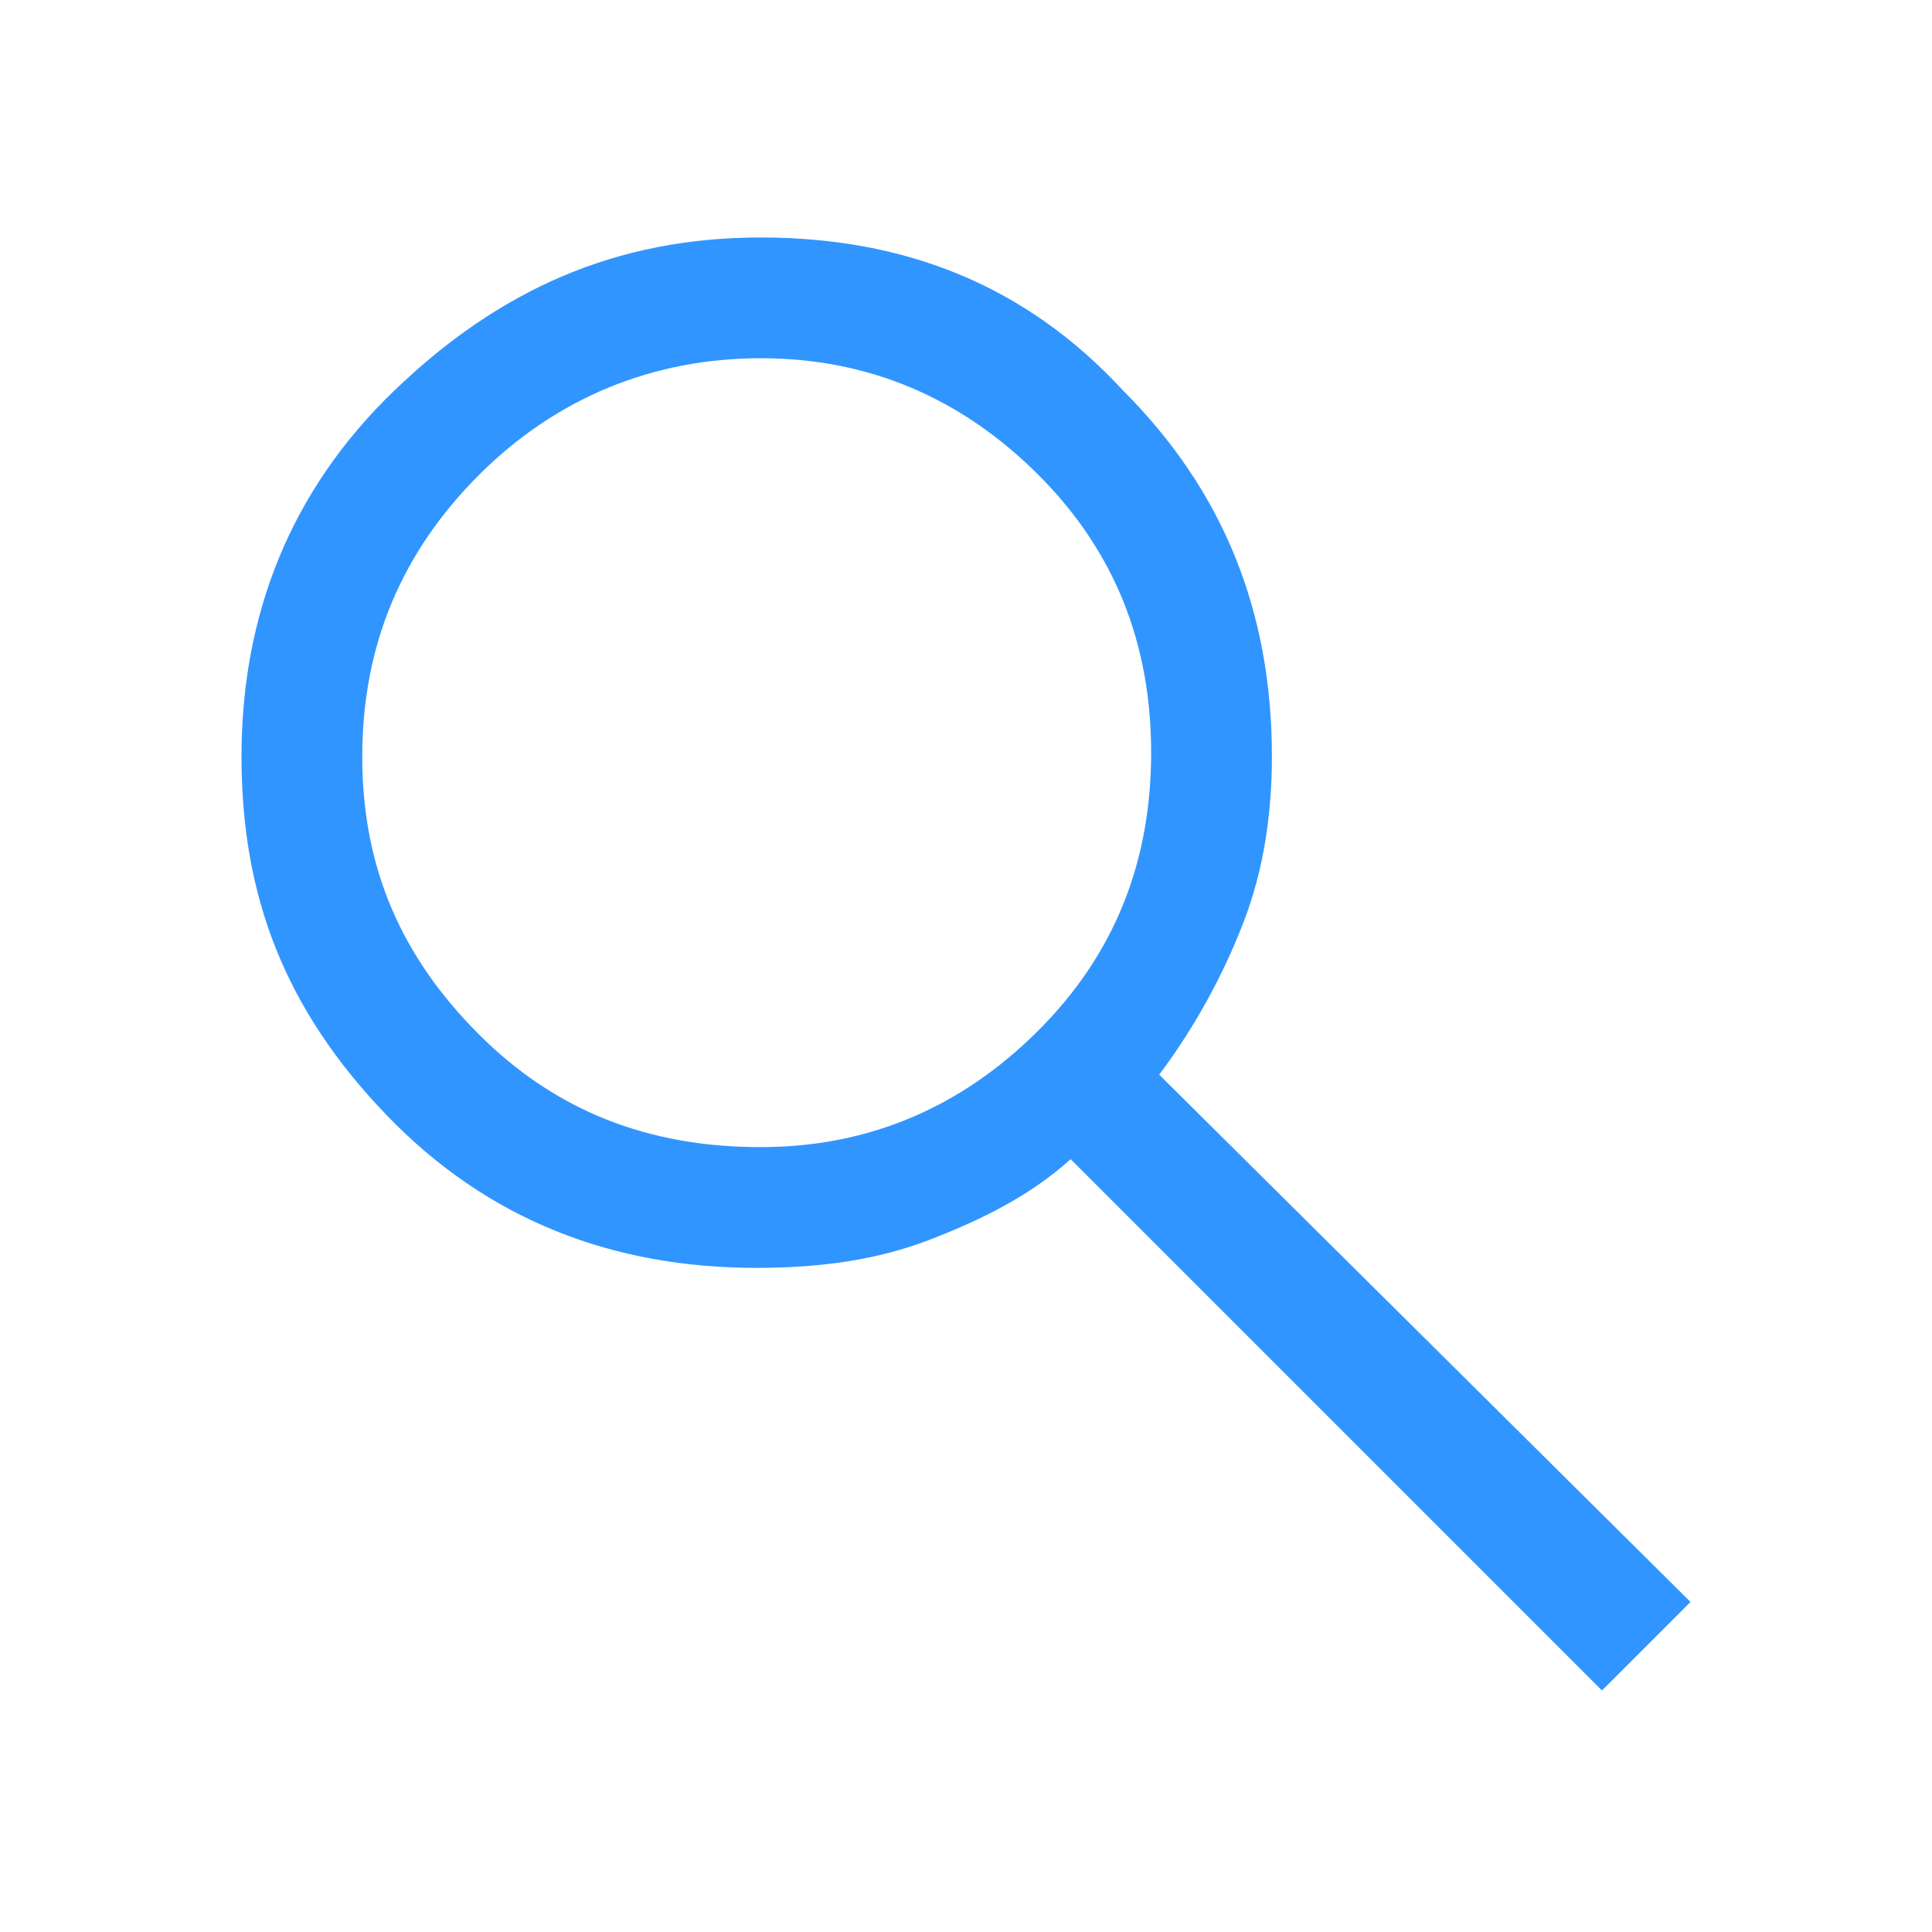
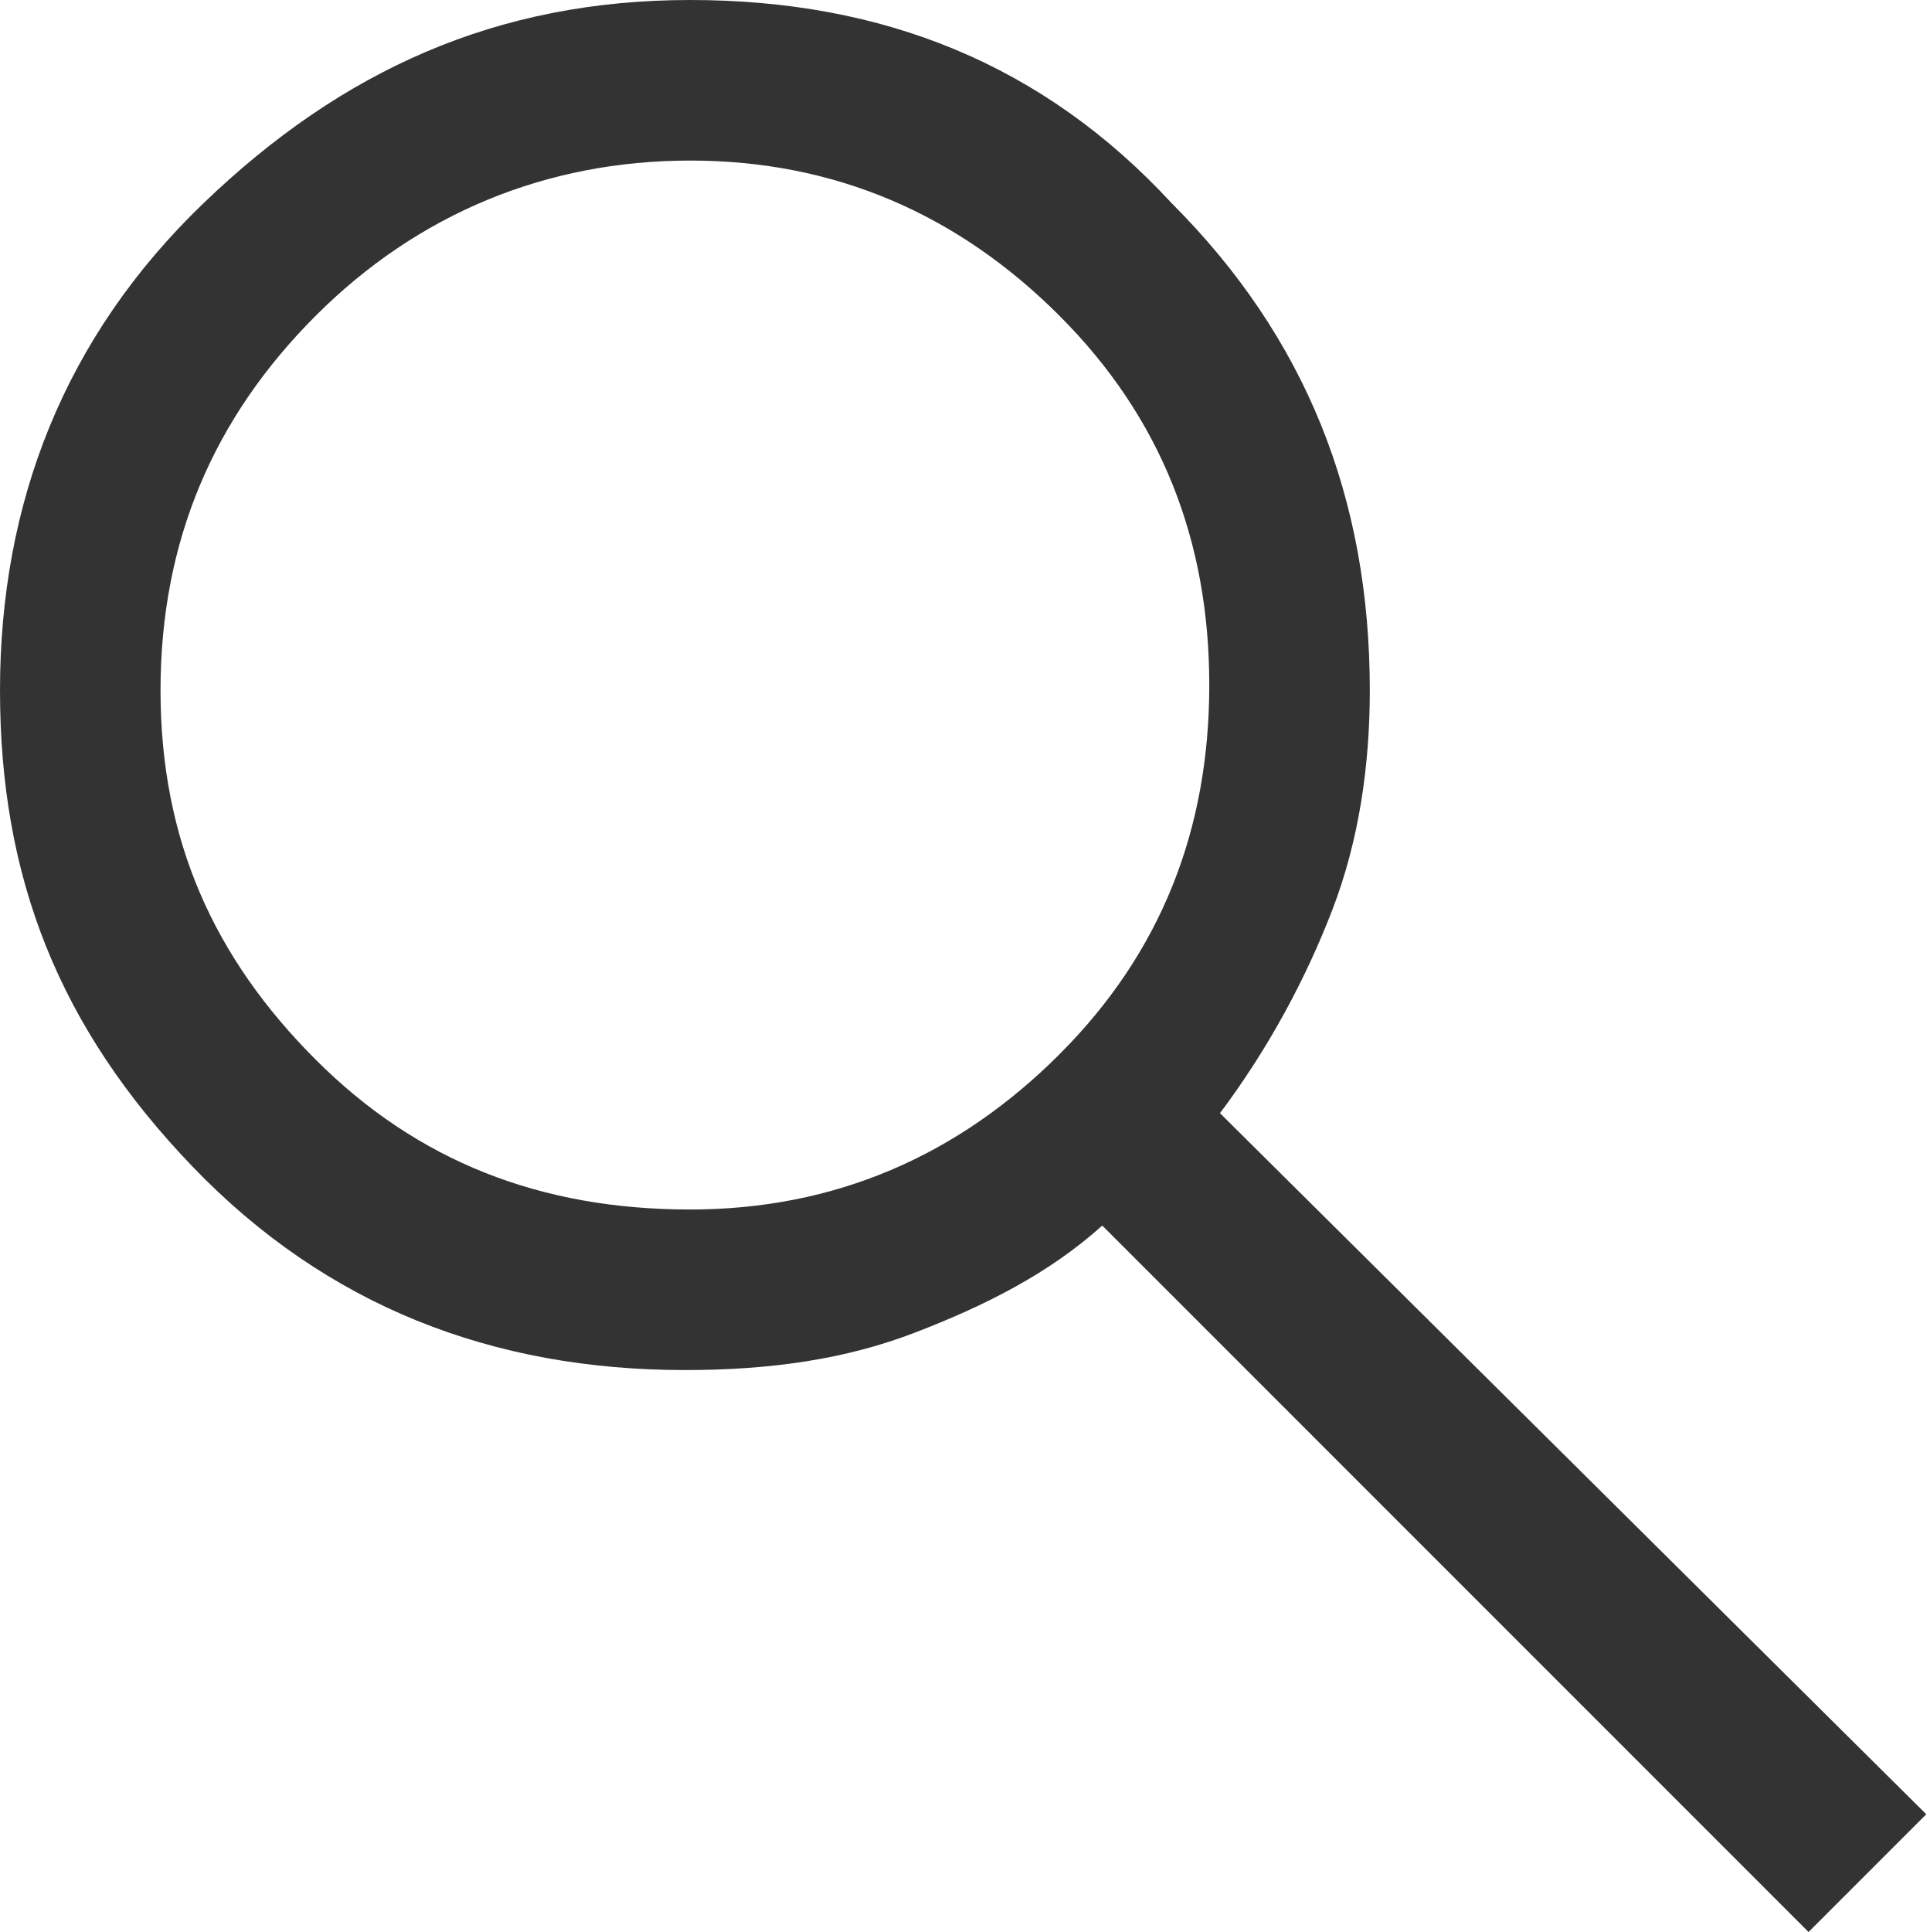
- <svg xmlns="http://www.w3.org/2000/svg" version="1.1" id="Layer_1" x="0px" y="0px" viewBox="0 0 48 48" style="enable-background:new 0 0 48 48;" xml:space="preserve">
+ <svg xmlns="http://www.w3.org/2000/svg" version="1.1" id="Layer_1" x="0px" y="0px" viewBox="0 0 36 36.1" style="enable-background:new 0 0 36 36.1;" xml:space="preserve">
  <style type="text/css">
- 	.st0{fill:#3195FF;}
+ 	.st0{fill:#333333;}
</style>
-   <path class="st0" d="M39.8,42L26.6,28.8c-1,0.9-2.2,1.5-3.5,2c-1.3,0.5-2.7,0.7-4.3,0.7c-3.6,0-6.7-1.2-9.2-3.8S6,22.3,6,18.8  s1.2-6.6,3.8-9.1s5.5-3.8,9.1-3.8s6.6,1.2,9,3.8c2.5,2.5,3.7,5.5,3.7,9.1c0,1.4-0.2,2.8-0.7,4.1c-0.5,1.3-1.2,2.6-2.1,3.8L42,39.8  L39.8,42z M18.9,28.5c2.7,0,5-1,6.9-2.9c1.9-1.9,2.8-4.2,2.8-6.9s-0.9-5-2.8-6.9c-1.9-1.9-4.2-2.9-6.9-2.9c-2.7,0-5.1,1-7,2.9  C10,13.7,9,16,9,18.8s1,5,2.9,6.9C13.8,27.6,16.1,28.5,18.9,28.5z" />
+   <path class="st0" d="M33.8,36.1L20.6,22.9c-1,0.9-2.2,1.5-3.5,2s-2.7,0.7-4.3,0.7c-3.6,0-6.7-1.2-9.2-3.8S0,16.4,0,12.9  s1.2-6.6,3.8-9.1S9.3,0,12.9,0s6.6,1.2,9,3.8c2.5,2.5,3.7,5.5,3.7,9.1c0,1.4-0.2,2.8-0.7,4.1s-1.2,2.6-2.1,3.8L36,33.9L33.8,36.1z   M12.9,22.6c2.7,0,5-1,6.9-2.9c1.9-1.9,2.8-4.2,2.8-6.9s-0.9-5-2.8-6.9S15.6,3,12.9,3s-5.1,1-7,2.9S3,10.1,3,12.9s1,5,2.9,6.9  C7.8,21.7,10.1,22.6,12.9,22.6z" />
</svg>
